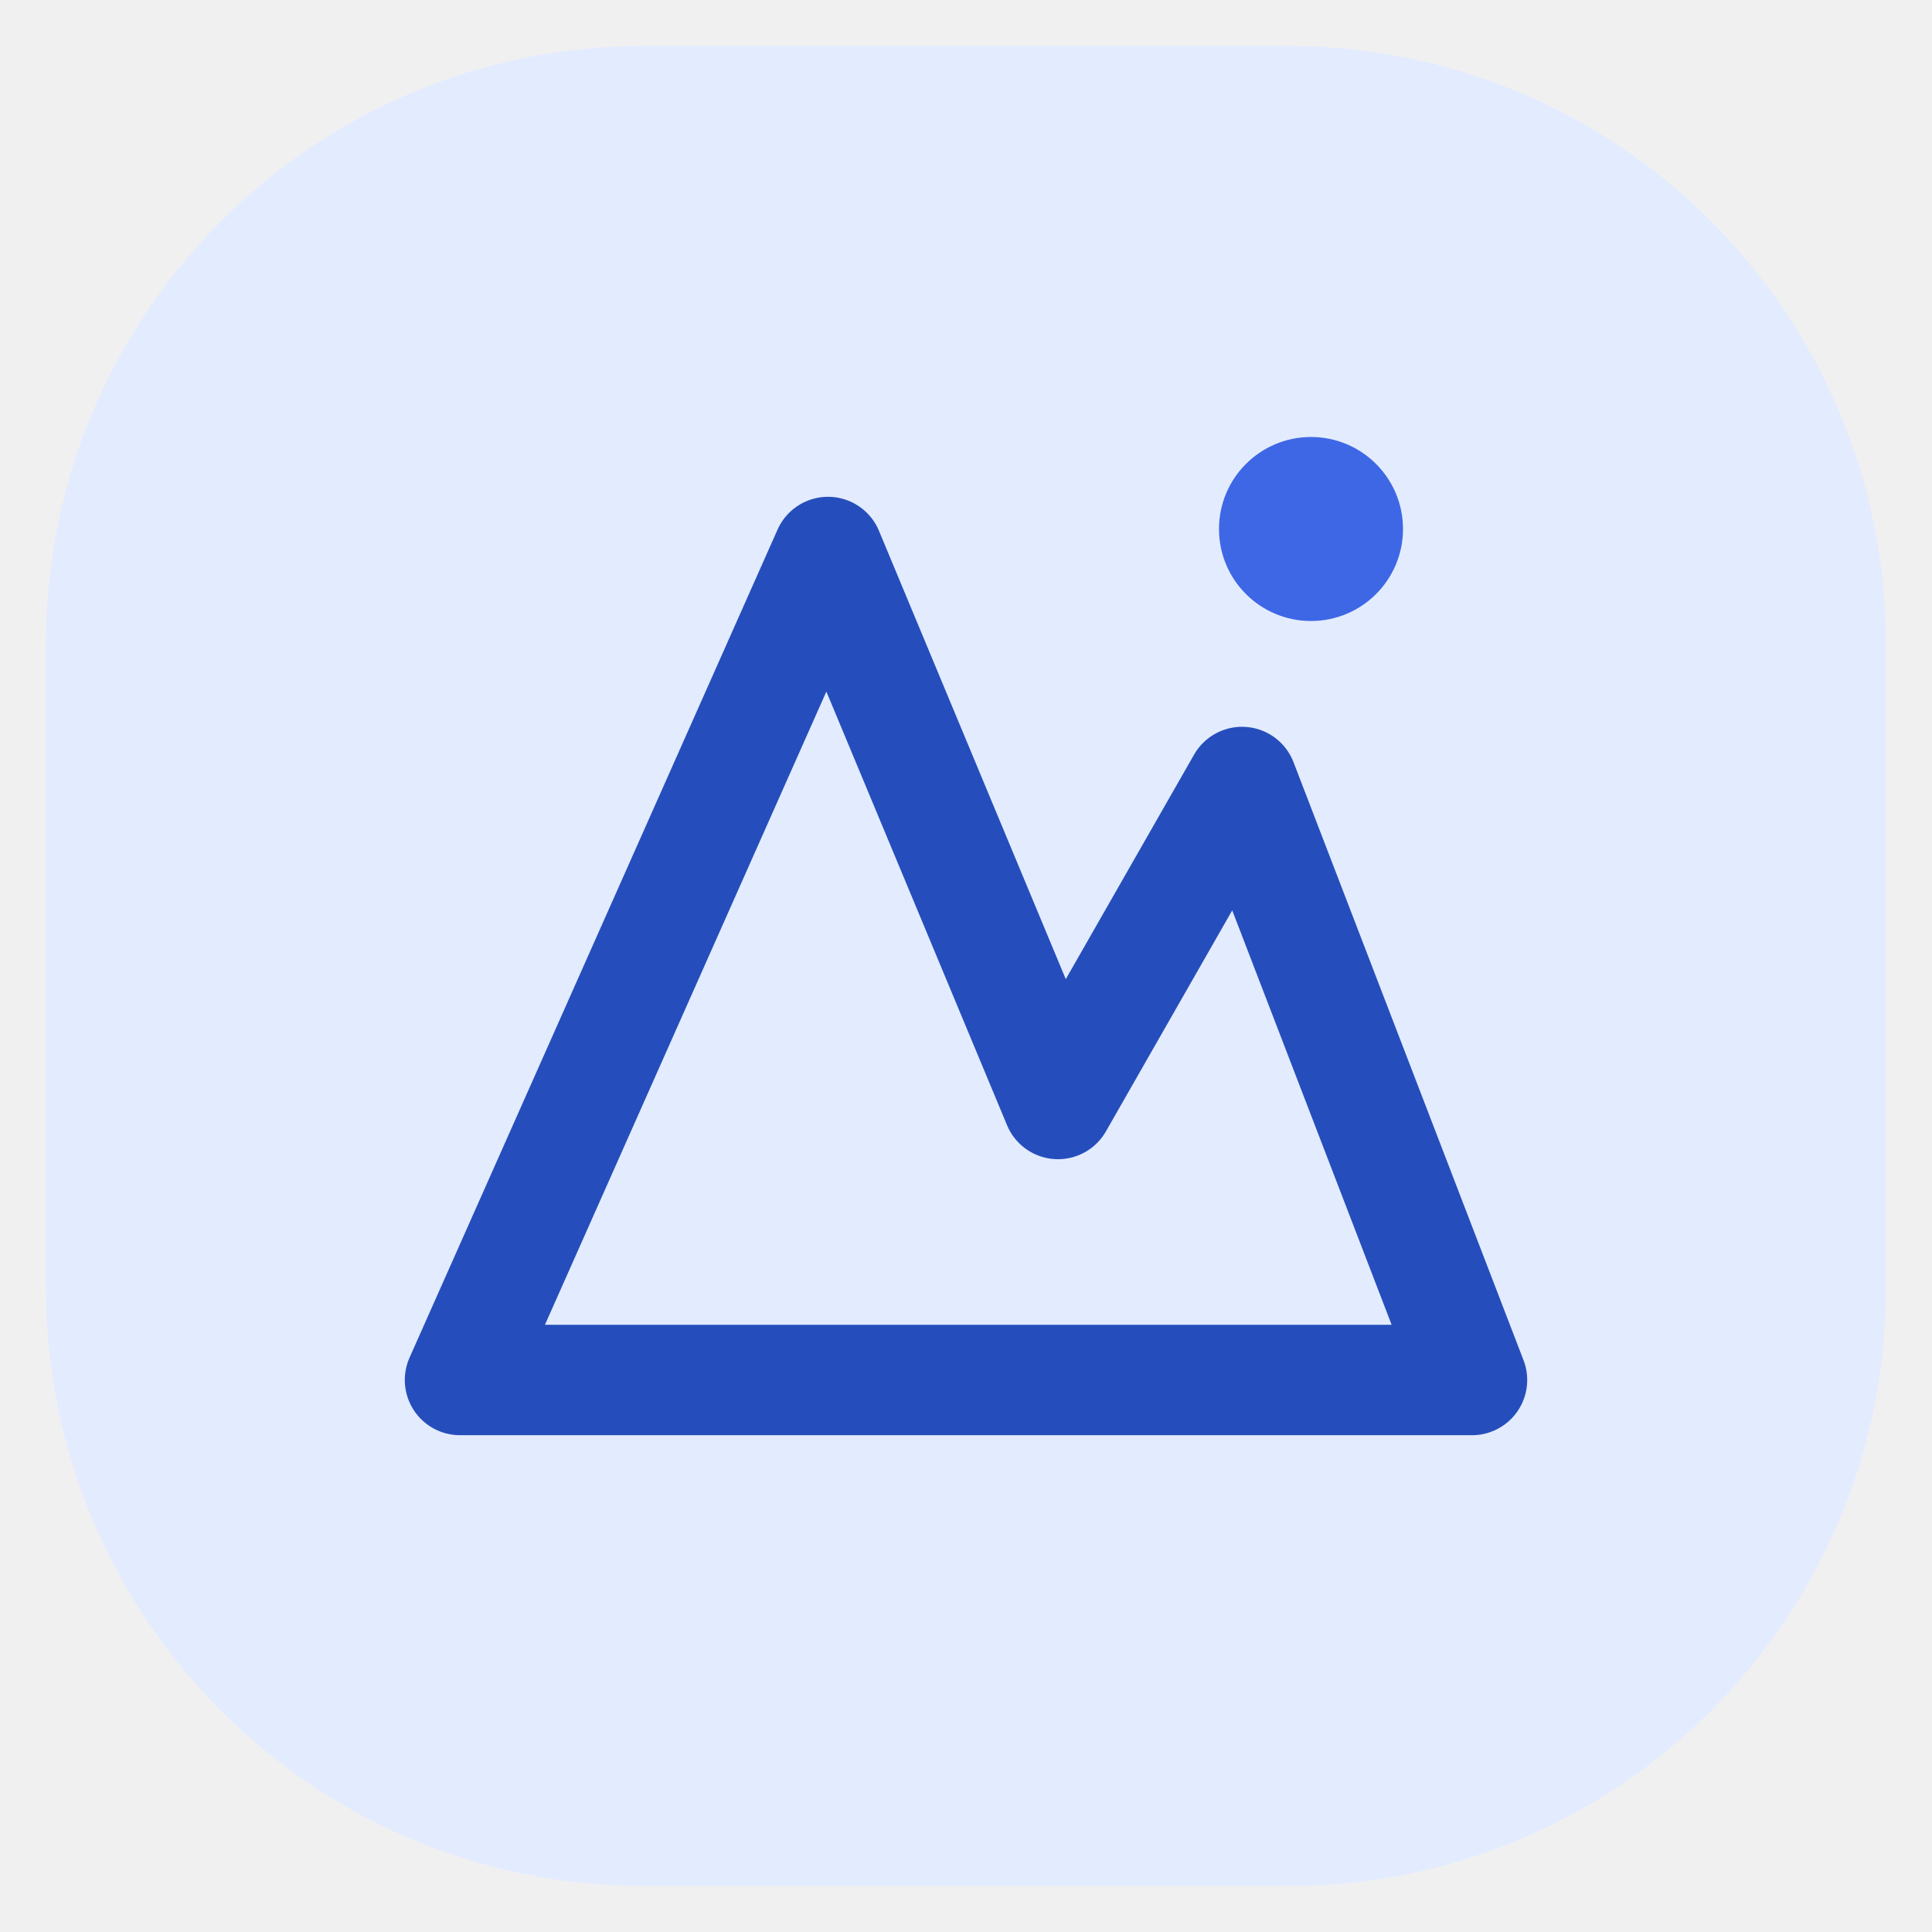
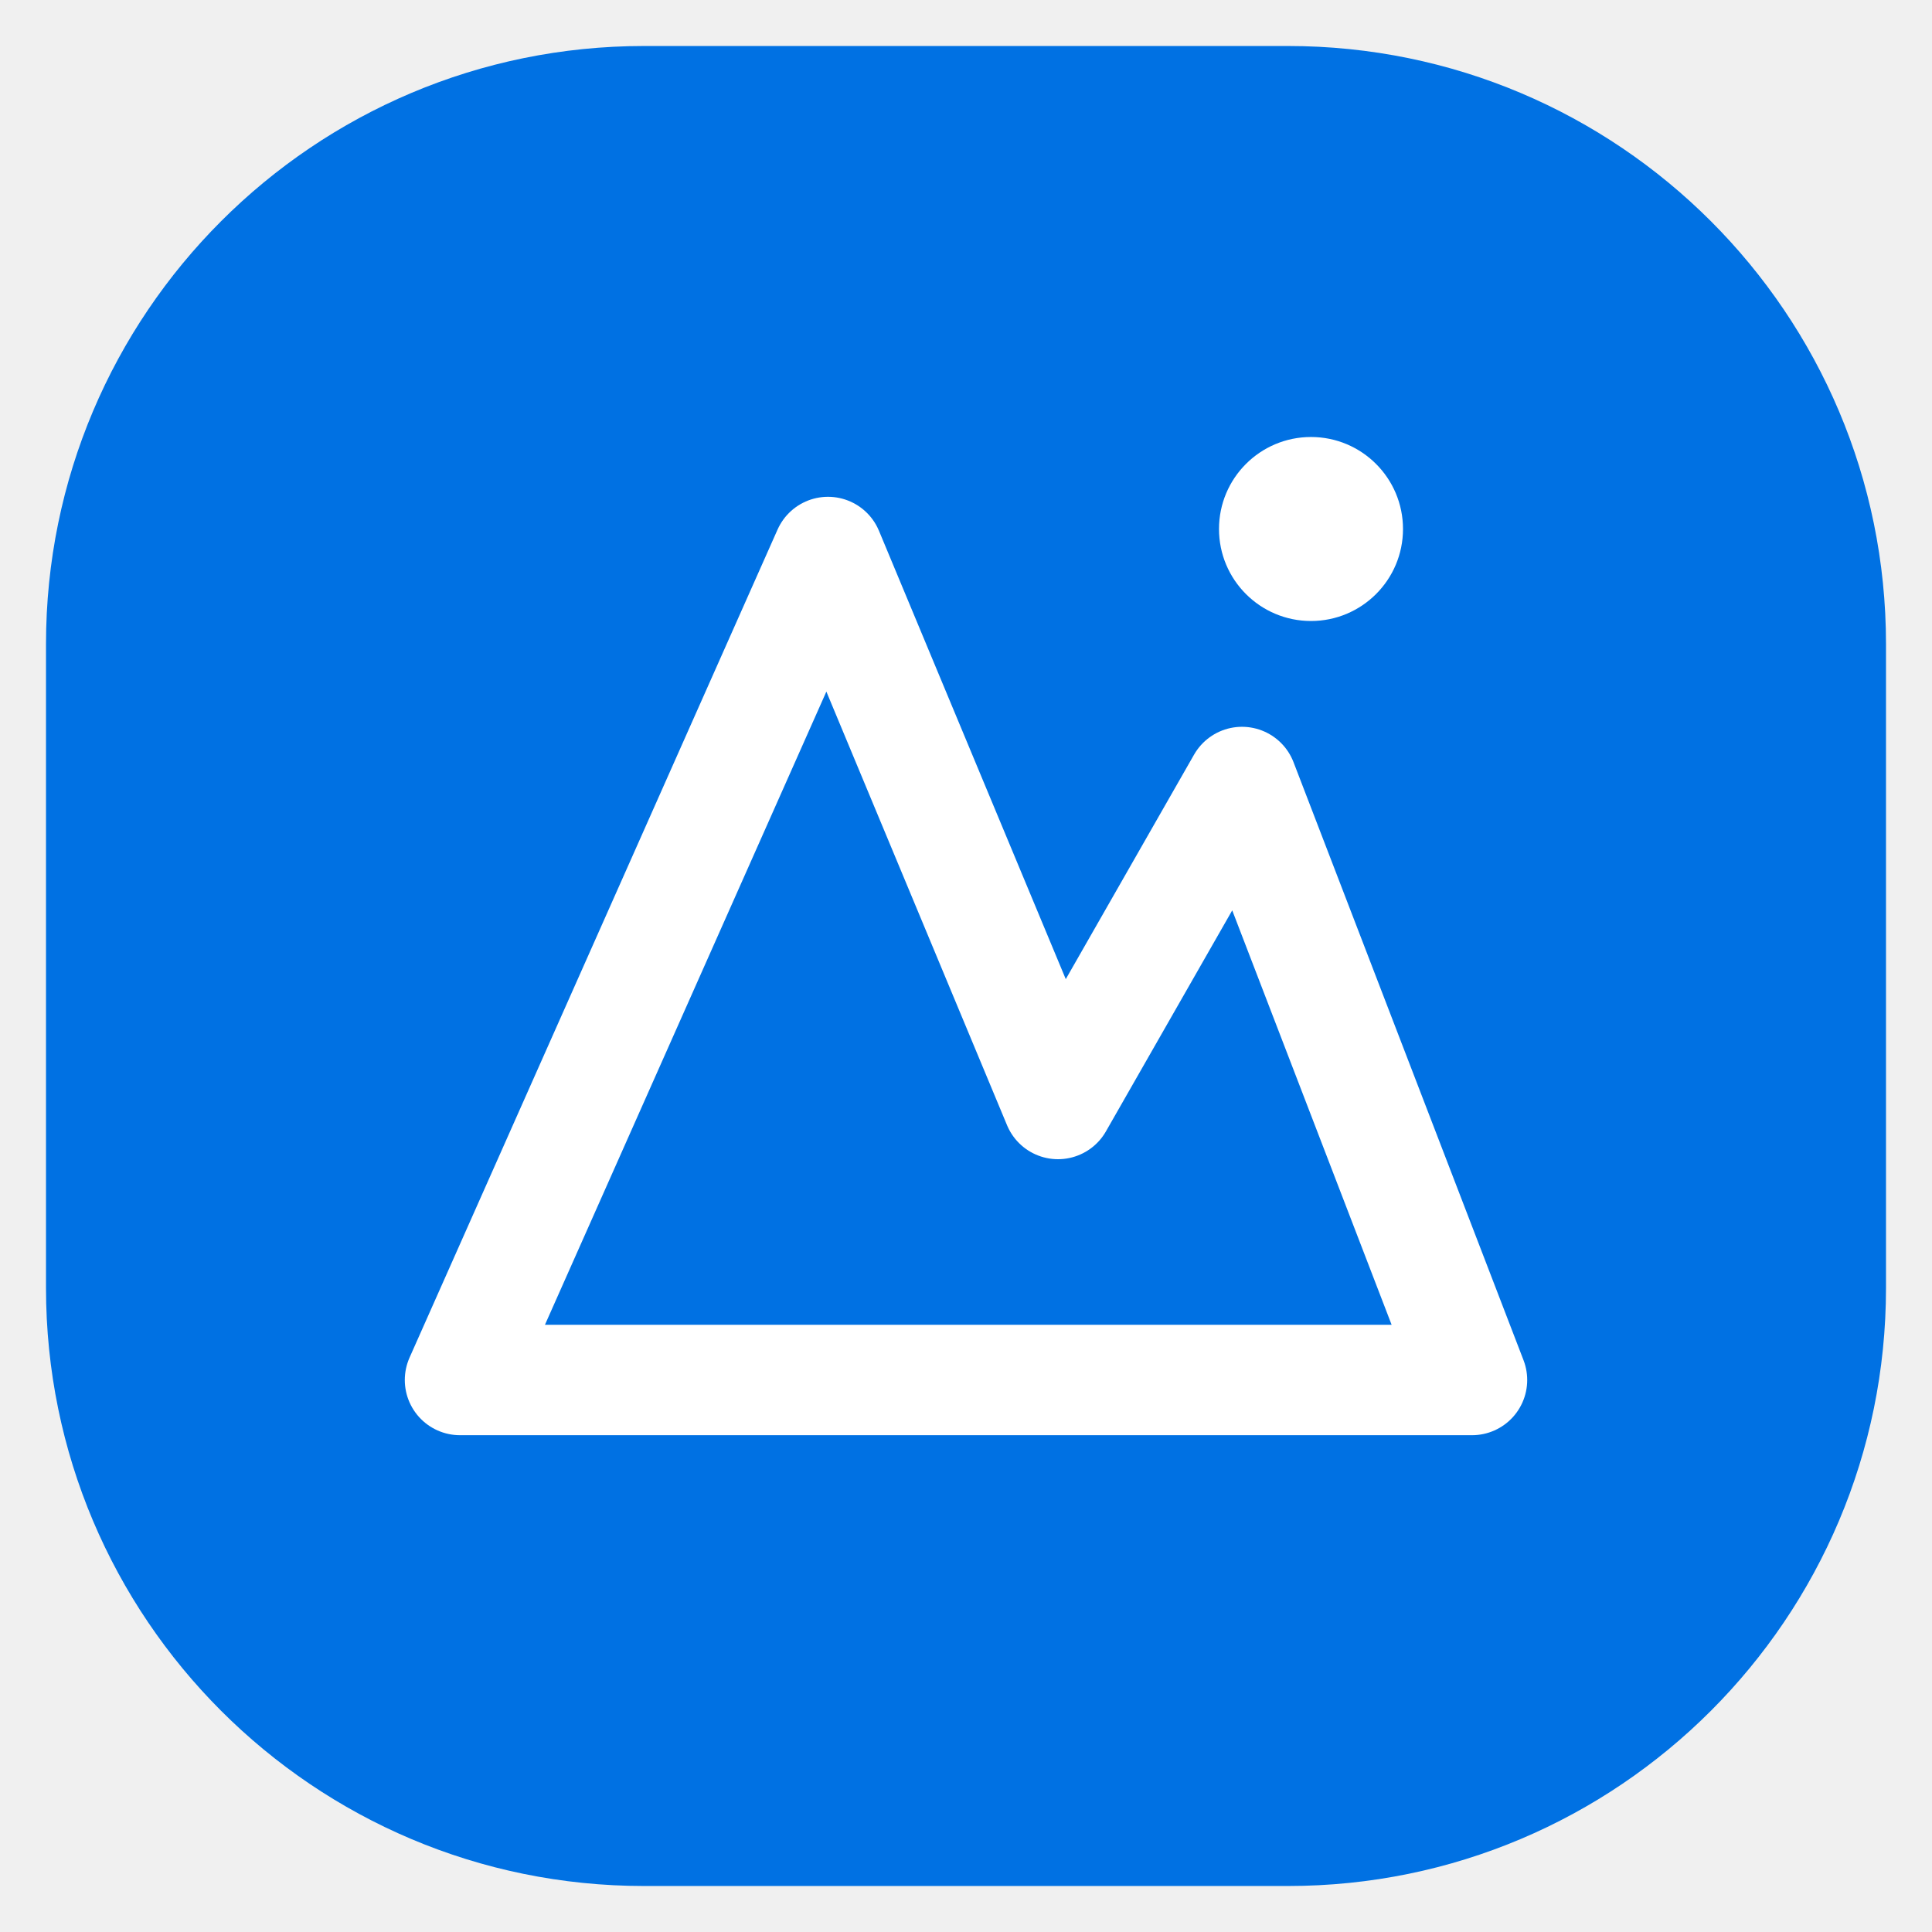
<svg xmlns="http://www.w3.org/2000/svg" viewBox="0 0 42 42">
-   <rect x="1" y="1" width="40" height="40" rx="13" fill="#e3ebff" />
-   <path d="M10 30l8-18 5 12 4-7 5 13H10Z" fill="none" stroke="#254ebc" stroke-width="2.4" stroke-linecap="round" stroke-linejoin="round" />
-   <circle cx="28.5" cy="11.5" r="2" fill="#3d67e5" />
+   <rect x="1" y="1" width="40" height="40" rx="13" fill="#0071e3" />
+   <path d="M10 30l8-18 5 12 4-7 5 13H10Z" fill="none" stroke="#fff" stroke-width="2.4" stroke-linecap="round" stroke-linejoin="round" />
+   <circle cx="28.5" cy="11.5" r="2" fill="#fff" />
</svg>
